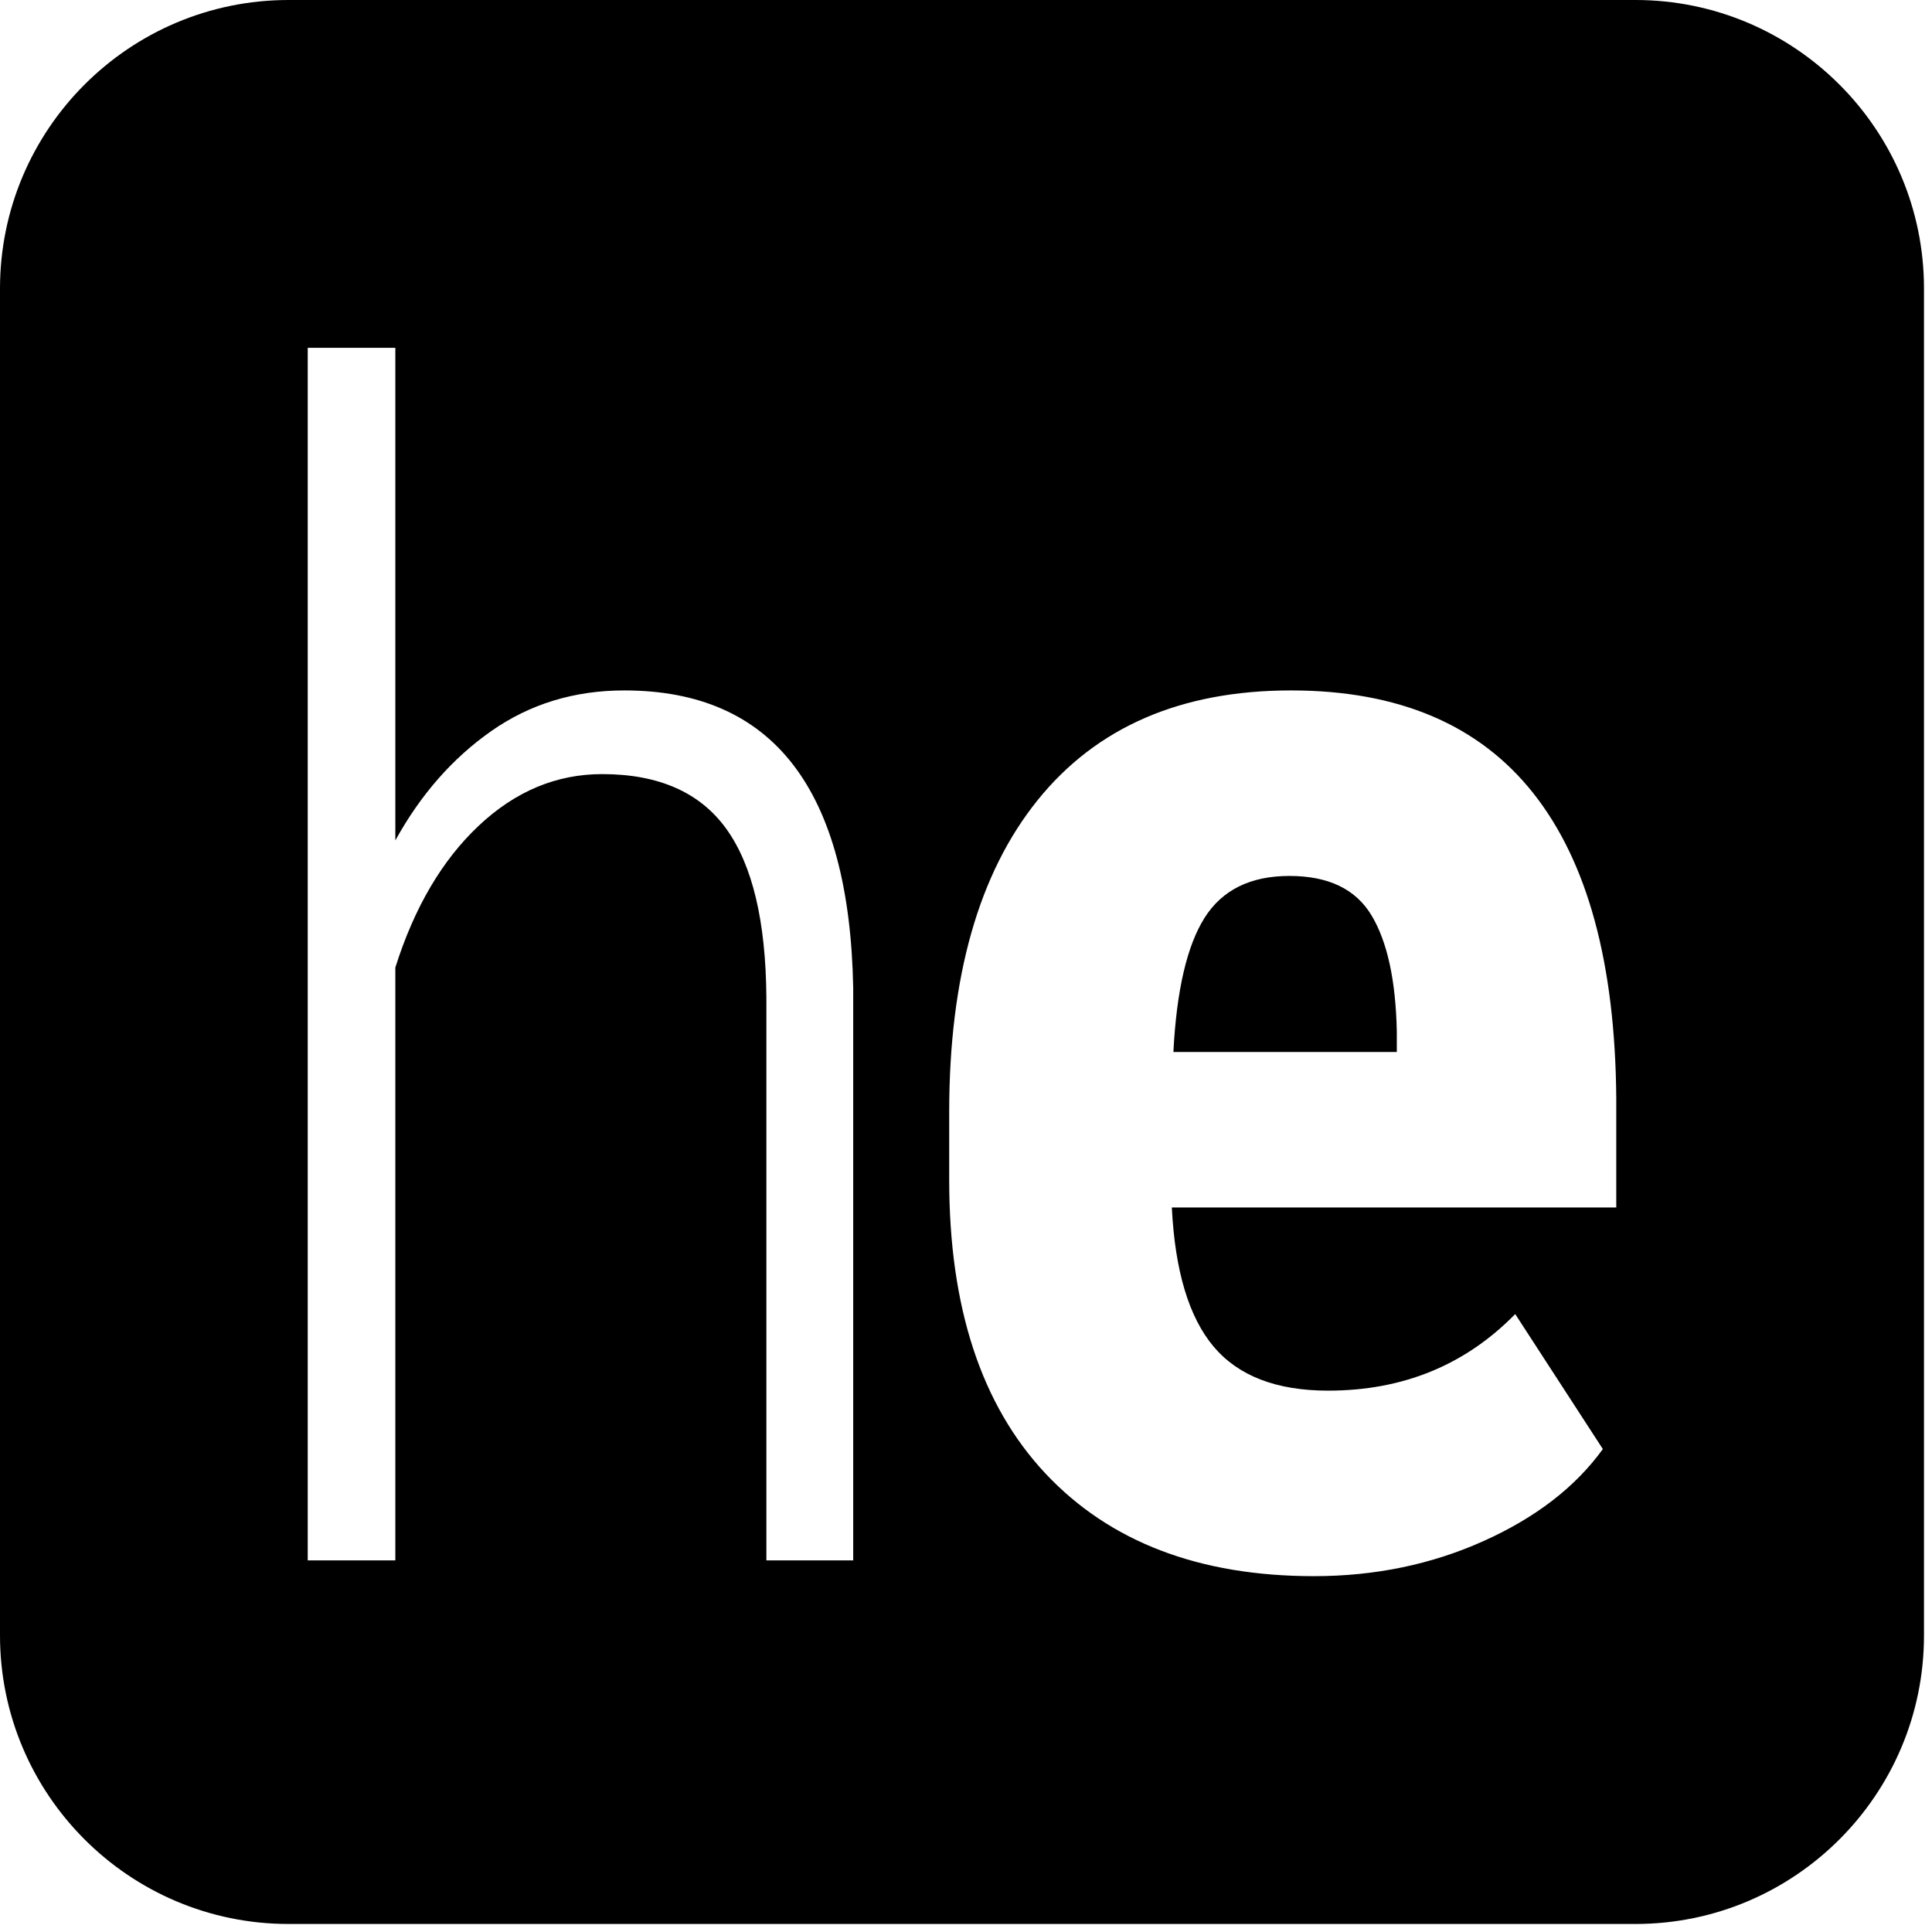
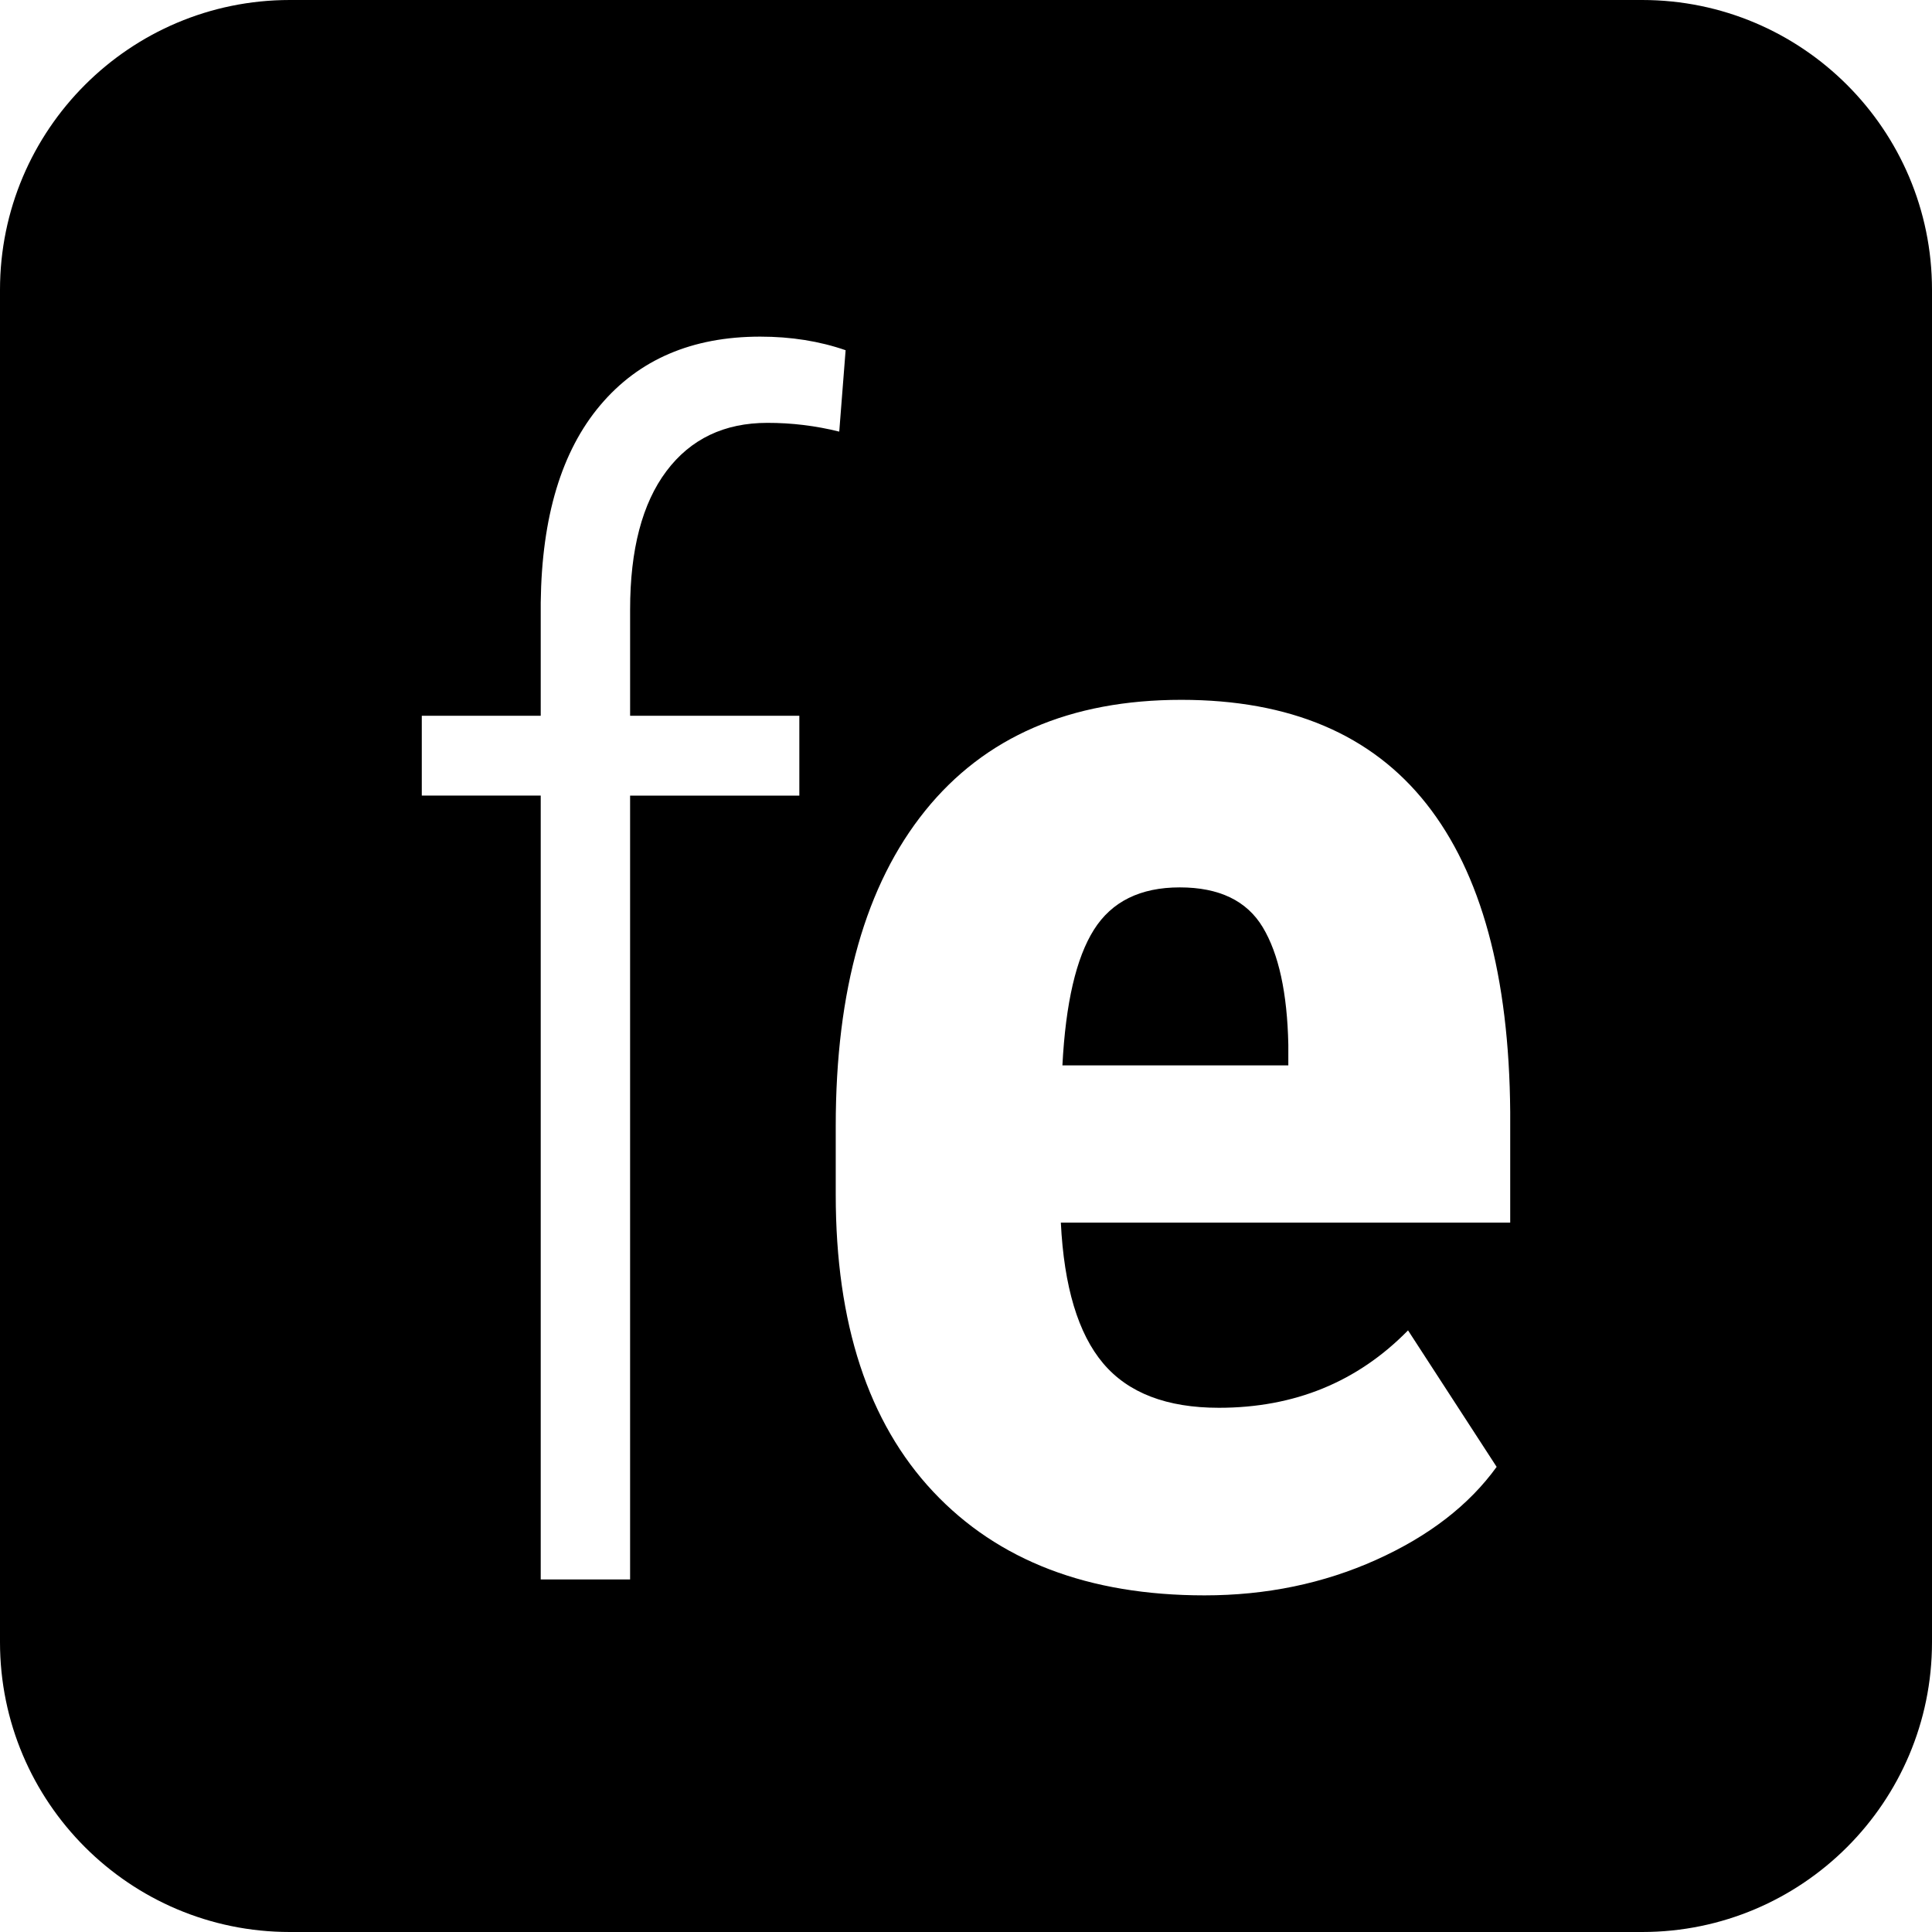
<svg xmlns="http://www.w3.org/2000/svg" viewBox="0 0 132 132">
-   <path d="M111.735 131.452H19.718C8.836 131.452 0 122.617 0 111.734V19.718C0 8.835 8.835 0 19.718 0h92.017c10.883 0 19.718 8.835 19.718 19.718v92.016c0 10.883-8.835 19.718-19.718 19.718zm-1.307-48.953v-7.484c-.072-9.192-1.959-16.13-5.663-20.814-3.704-4.686-9.224-7.029-16.558-7.029-7.516 0-13.286 2.499-17.314 7.497-4.027 4.998-6.041 12.1-6.041 21.304v4.639c0 8.702 2.194 15.39 6.58 20.065 4.388 4.673 10.5 7.011 18.339 7.011 4.171 0 8.036-.8 11.596-2.401 3.56-1.599 6.274-3.693 8.144-6.283l-5.987-9.223c-3.415 3.488-7.677 5.232-12.782 5.232-3.524 0-6.131-1.002-7.821-3.006-1.69-2.005-2.643-5.174-2.858-9.508h30.365zM27.011 23.764h-5.986v82.846h5.986V66.104c1.294-4.099 3.191-7.327 5.691-9.682 2.498-2.355 5.312-3.533 8.44-3.533 3.847 0 6.671 1.241 8.468 3.722 1.798 2.481 2.715 6.328 2.751 11.542v38.457h5.933V67.506c-.252-13.556-5.465-20.334-15.641-20.334-3.417 0-6.445.926-9.089 2.778-2.643 1.851-4.827 4.341-6.553 7.469V23.764zm53.159 48.11h15.264v-1.401c-.072-3.489-.647-6.131-1.726-7.929-1.078-1.799-2.948-2.697-5.609-2.697s-4.593.953-5.798 2.859c-1.204 1.905-1.915 4.962-2.131 9.168z" />
+   <path d="M112.2 0C123.128 0 132 8.872 132 19.8v92.4c0 10.928-8.872 19.8-19.8 19.8H19.8C8.872 132 0 123.128 0 112.2V19.8C0 8.872 8.872 0 19.8 0h92.4zm-9.018 83.533v-7.568c-.072-9.293-1.982-16.308-5.727-21.046-3.744-4.738-9.323-7.104-16.741-7.104-7.598 0-13.434 2.526-17.505 7.578-4.074 5.055-6.109 12.234-6.109 21.542v4.688c0 8.799 2.218 15.561 6.652 20.287 4.437 4.727 10.618 7.09 18.544 7.09 4.218 0 8.124-.808 11.725-2.426 3.599-1.618 6.344-3.737 8.234-6.353l-6.054-9.326c-3.454 3.526-7.763 5.289-12.923 5.289-3.564 0-6.201-1.014-7.908-3.038-1.71-2.027-2.674-5.232-2.89-9.613h30.702zM43.051 48.904v-7.253c0-4.108.828-7.261 2.482-9.463 1.654-2.199 3.954-3.297 6.898-3.297a20.156 20.156 0 0 1 4.909.598l.435-5.561C55.994 23.31 54.049 23 51.94 23c-4.653 0-8.299 1.564-10.933 4.691-2.637 3.126-3.992 7.616-4.063 13.469v7.744h-8.126v5.452h8.126v53.555h6.106V54.358h11.563v-5.454H43.051zM72.587 72.79c.221-4.255.937-7.344 2.155-9.271 1.217-1.927 3.172-2.89 5.863-2.89 2.689 0 4.579.908 5.672 2.726 1.09 1.817 1.672 4.49 1.745 8.016v1.419H72.587z" />
</svg>
